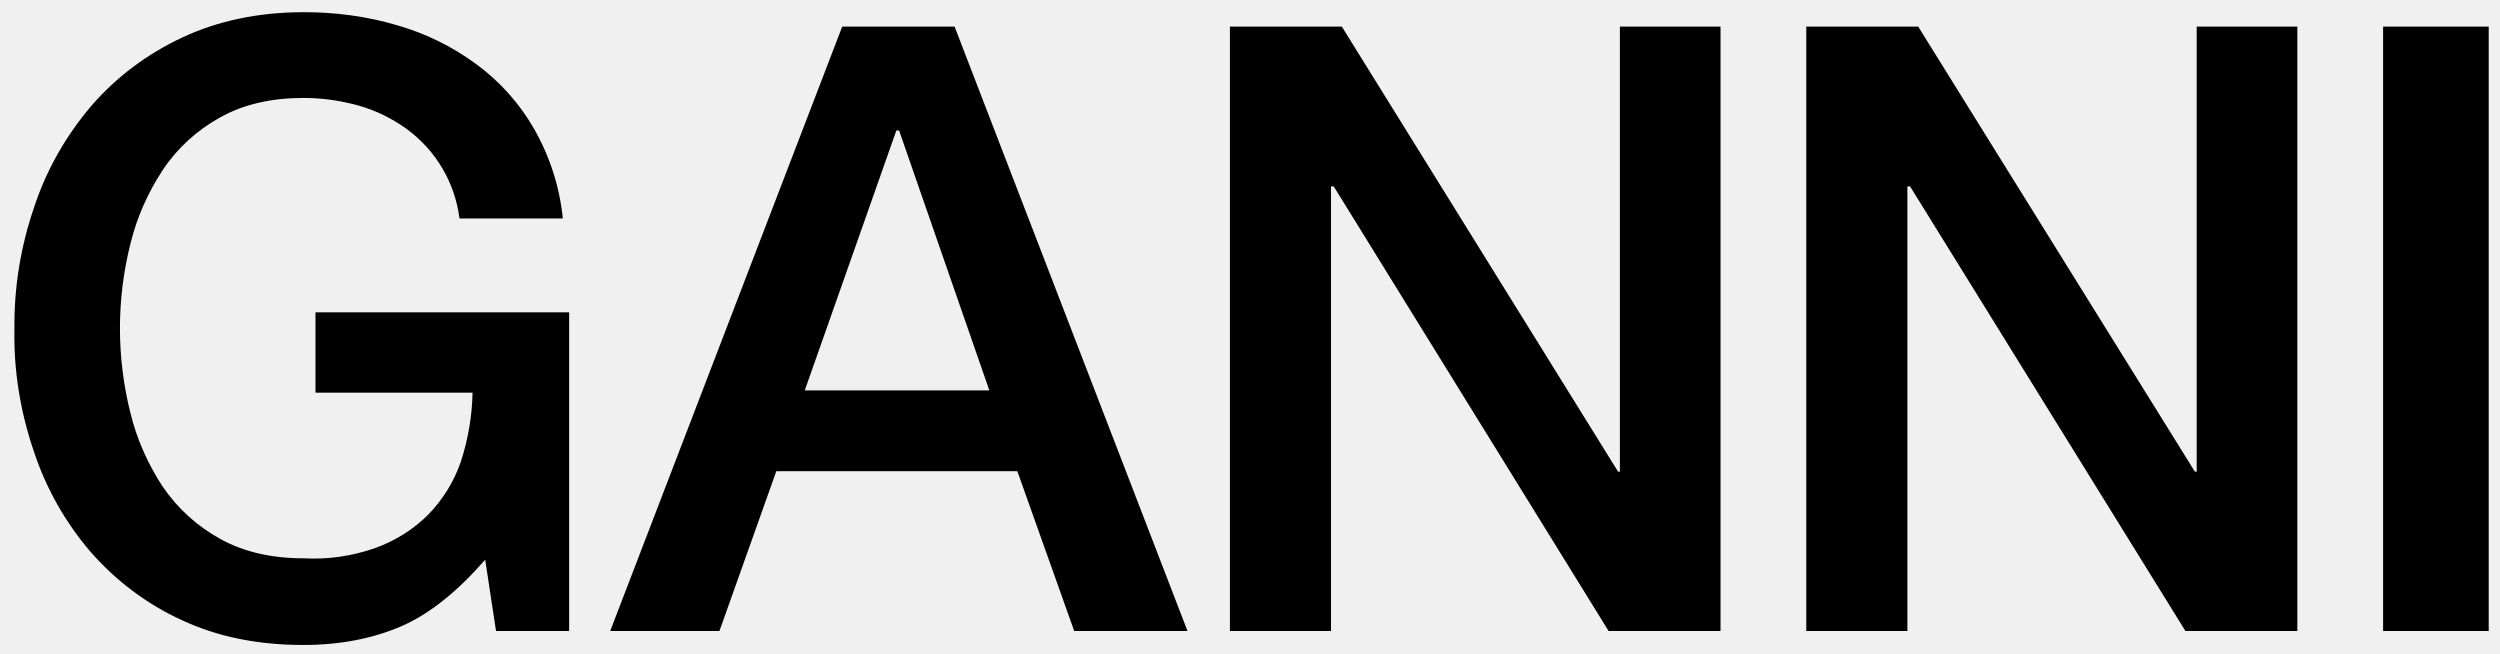
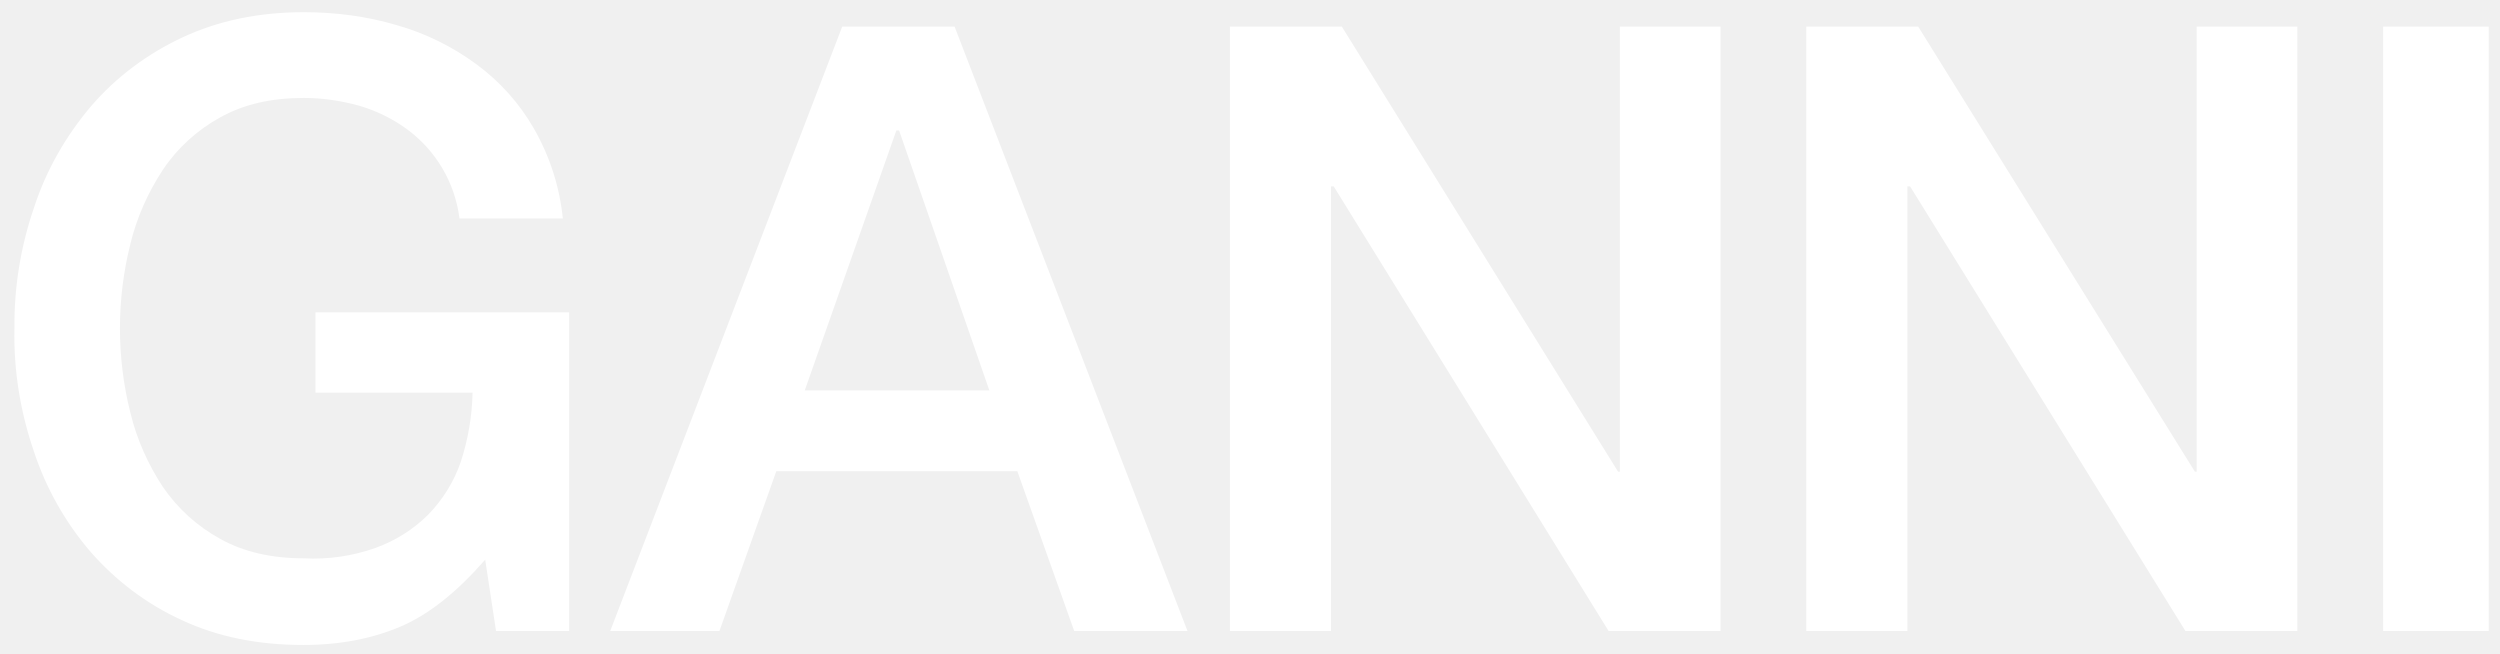
<svg xmlns="http://www.w3.org/2000/svg" viewBox="0 0 553.9 144.9">
-   <path d="M126.1 69.2H69.9V87h34.8c-.1 5.2-1 10.4-2.6 15.3-1.5 4.4-4 8.4-7.2 11.7-3.3 3.3-7.3 5.8-11.7 7.4-5.1 1.8-10.5 2.6-15.9 2.3-7.1 0-13.3-1.4-18.5-4.3-5.1-2.8-9.4-6.7-12.7-11.5-3.3-5-5.8-10.6-7.2-16.4-3.1-12.3-3.1-25.2 0-37.5 1.4-5.8 3.9-11.4 7.2-16.4 3.2-4.8 7.6-8.8 12.7-11.6 5.2-2.9 11.3-4.3 18.5-4.3 4.1 0 8.2.6 12.2 1.7 3.8 1.1 7.3 2.8 10.5 5.1 6.5 4.7 10.8 11.9 11.8 19.9h22.9c-.7-7-2.9-13.8-6.4-19.9-3.2-5.6-7.6-10.5-12.8-14.3-5.3-3.9-11.2-6.8-17.5-8.6-6.7-2-13.7-2.9-20.7-2.9-10 0-19 1.9-26.9 5.6-7.7 3.6-14.6 8.7-20.2 15.2-5.6 6.6-9.9 14.1-12.6 22.3-3 8.7-4.5 17.8-4.4 27C3 82.1 4.5 91.2 7.5 100c2.7 8.2 7 15.8 12.6 22.3 5.6 6.4 12.5 11.6 20.2 15.1 7.9 3.7 16.9 5.5 26.9 5.5 8.1 0 15.3-1.4 21.6-4.1s12.5-7.7 18.7-14.8l2.4 15.8h16.2V69.2zm137 70.6L211.5 5.9h-24.9l-51.4 133.9h24.2l12.6-35.4h53.4l12.6 35.4h25.1zm-43.9-53.3h-40.9l20.3-57.6h.6l20 57.6zm53.4 53.3h22.3V41.3h.6l60.9 98.5h24.8V5.9h-22.3v98.6h-.4L297.3 5.9h-24.8v133.9h.1zm127.7 0h22.3V41.3h.6l61 98.5H509V5.9h-22.3v98.6h-.4L425 5.9h-24.8v133.9h.1zm127.7 0h23.4V5.9H528v133.9z" />
+   <path d="M126.1 69.2H69.9V87h34.8c-.1 5.2-1 10.4-2.6 15.3-1.5 4.4-4 8.4-7.2 11.7-3.3 3.3-7.3 5.8-11.7 7.4-5.1 1.8-10.5 2.6-15.9 2.3-7.1 0-13.3-1.4-18.5-4.3-5.1-2.8-9.4-6.7-12.7-11.5-3.3-5-5.8-10.6-7.2-16.4-3.1-12.3-3.1-25.2 0-37.5 1.4-5.8 3.9-11.4 7.2-16.4 3.2-4.8 7.6-8.8 12.7-11.6 5.2-2.9 11.3-4.3 18.5-4.3 4.1 0 8.2.6 12.2 1.7 3.8 1.1 7.3 2.8 10.5 5.1 6.5 4.7 10.8 11.9 11.8 19.9h22.9c-.7-7-2.9-13.8-6.4-19.9-3.2-5.6-7.6-10.5-12.8-14.3-5.3-3.9-11.2-6.8-17.5-8.6-6.7-2-13.7-2.9-20.7-2.9-10 0-19 1.9-26.9 5.6-7.7 3.6-14.6 8.7-20.2 15.2-5.6 6.6-9.9 14.1-12.6 22.3-3 8.7-4.5 17.8-4.4 27C3 82.1 4.5 91.2 7.5 100c2.7 8.2 7 15.8 12.6 22.3 5.6 6.4 12.5 11.6 20.2 15.1 7.9 3.7 16.9 5.5 26.9 5.5 8.1 0 15.3-1.4 21.6-4.1s12.5-7.7 18.7-14.8l2.4 15.8h16.2V69.2zm137 70.6L211.5 5.9h-24.9l-51.4 133.9h24.2l12.6-35.4h53.4l12.6 35.4h25.1zm-43.9-53.3h-40.9l20.3-57.6h.6l20 57.6zm53.4 53.3h22.3V41.3h.6l60.9 98.5h24.8V5.9h-22.3v98.6h-.4L297.3 5.9h-24.8v133.9h.1zm127.7 0h22.3V41.3h.6l61 98.5H509V5.9h-22.3v98.6h-.4L425 5.9h-24.8v133.9h.1zm127.7 0h23.4V5.9H528v133.9z" fill="#FFF" />
</svg>
